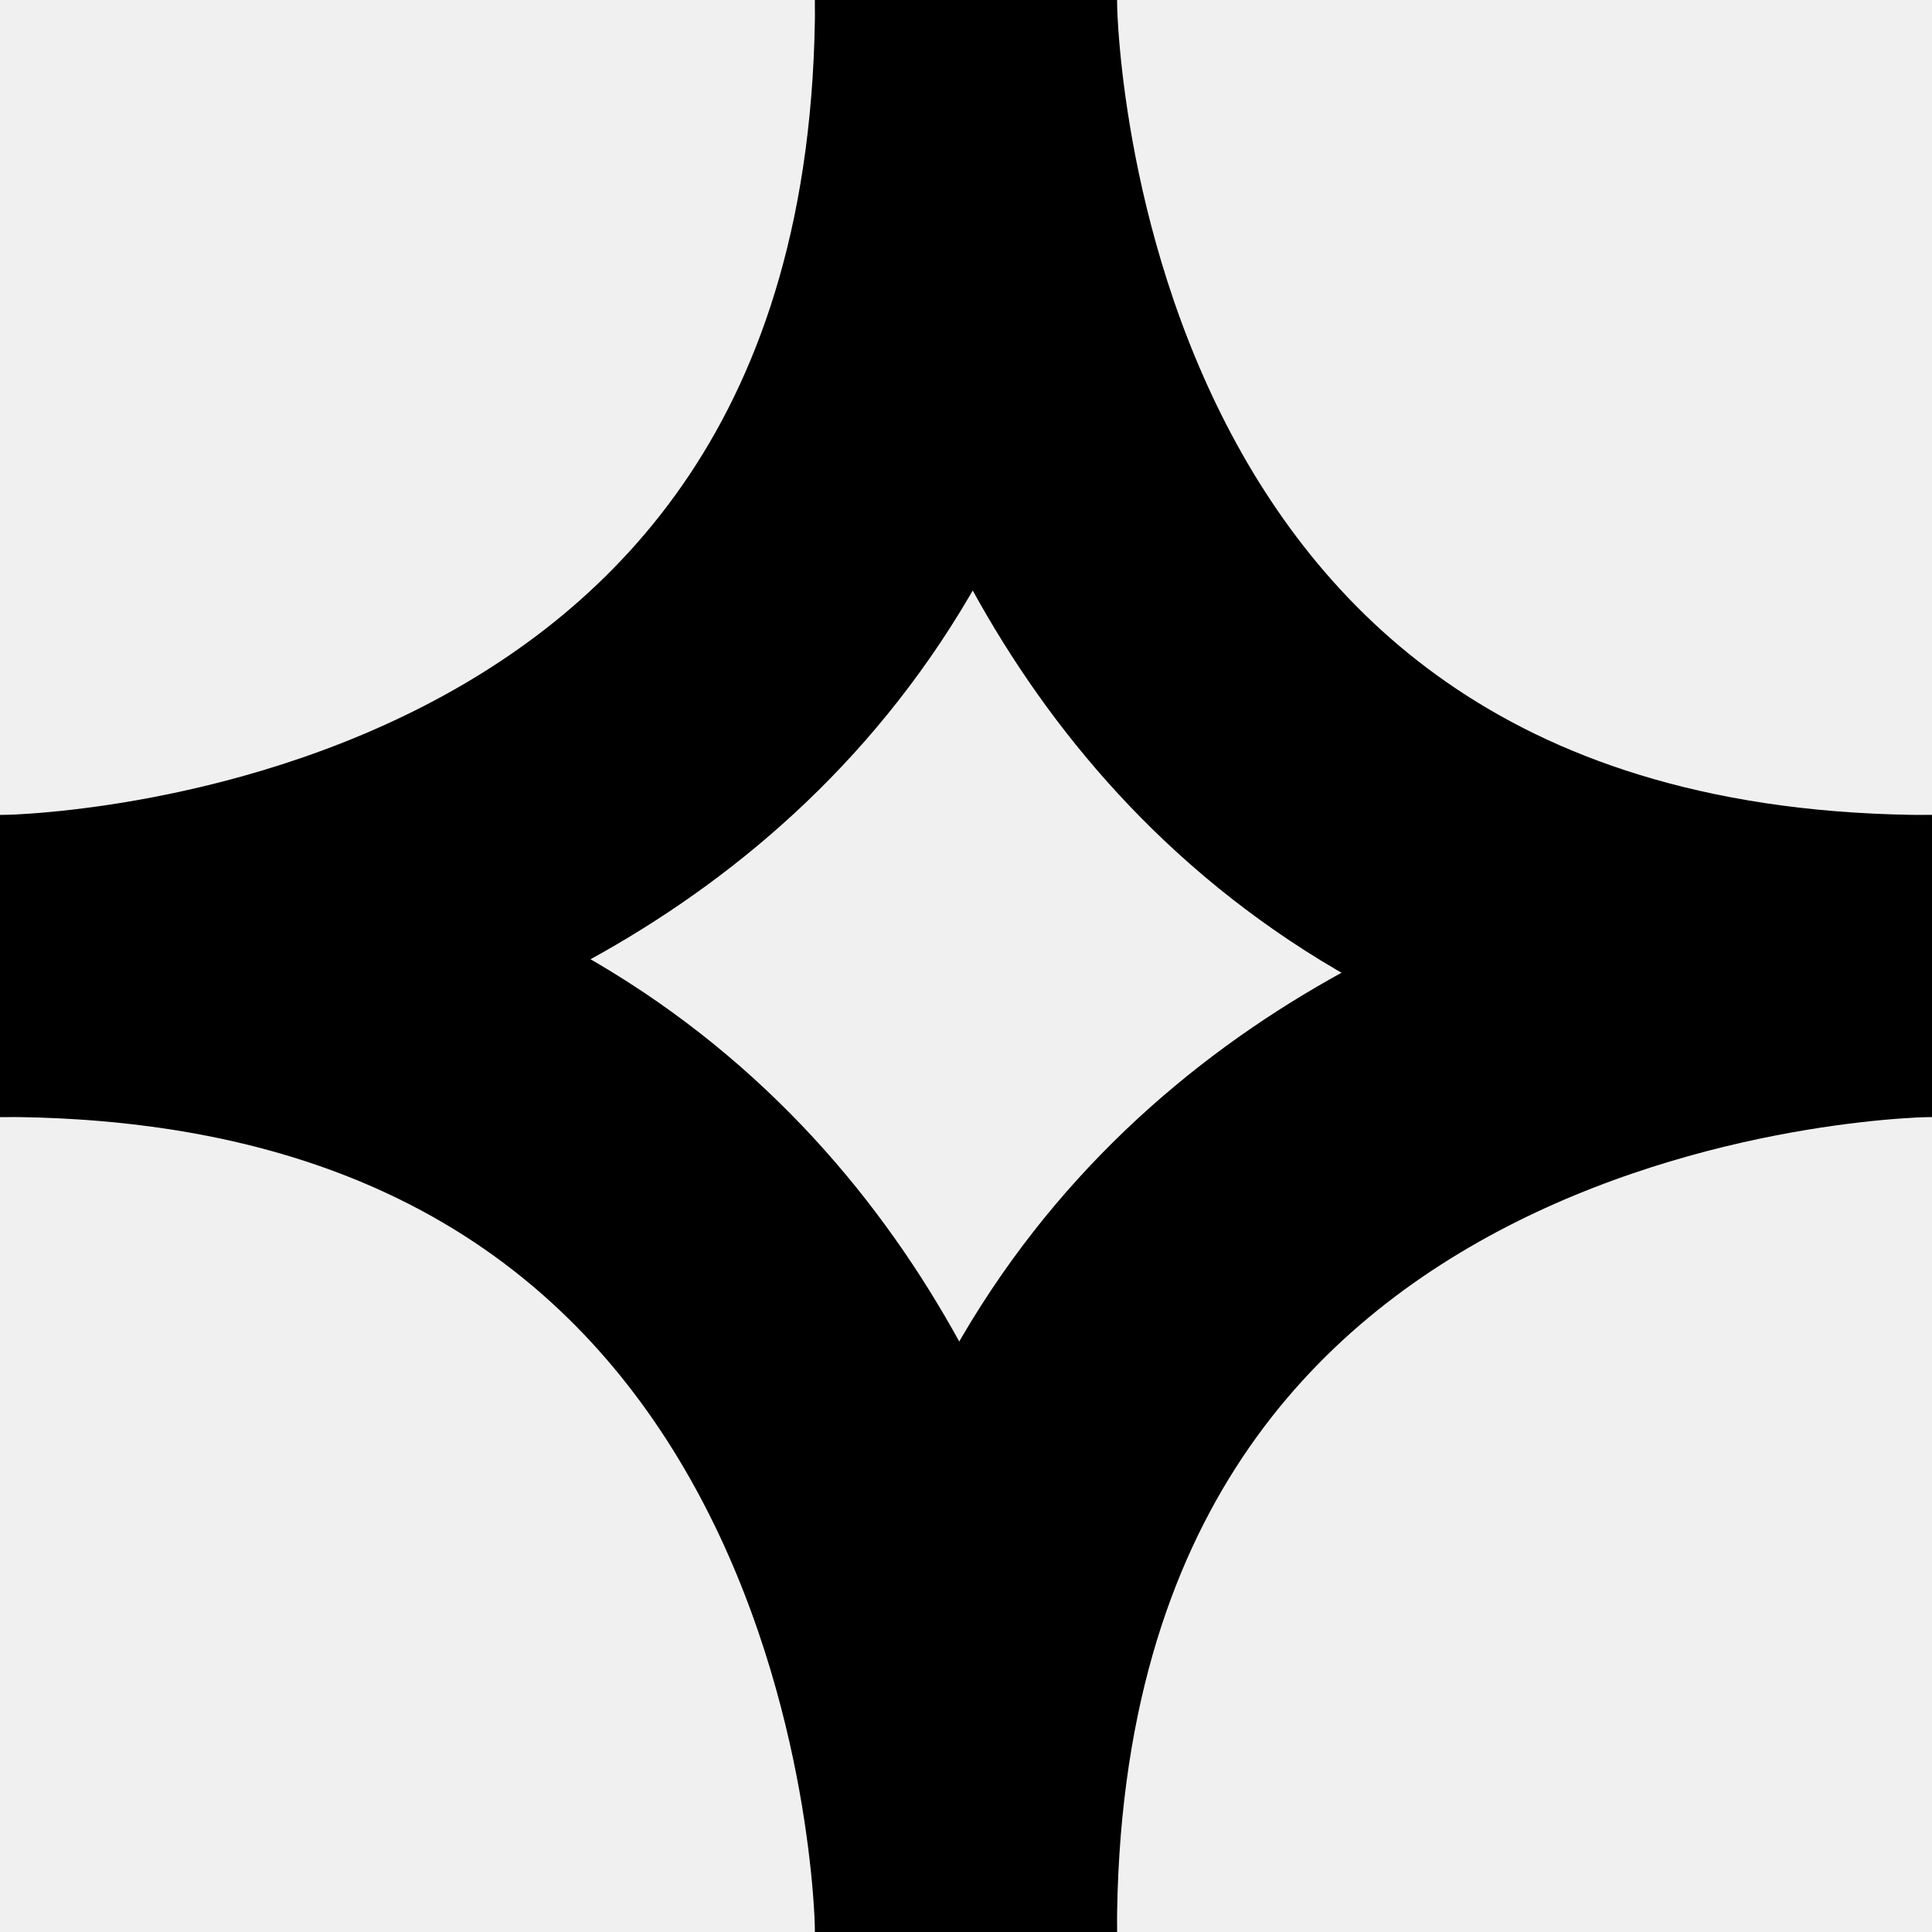
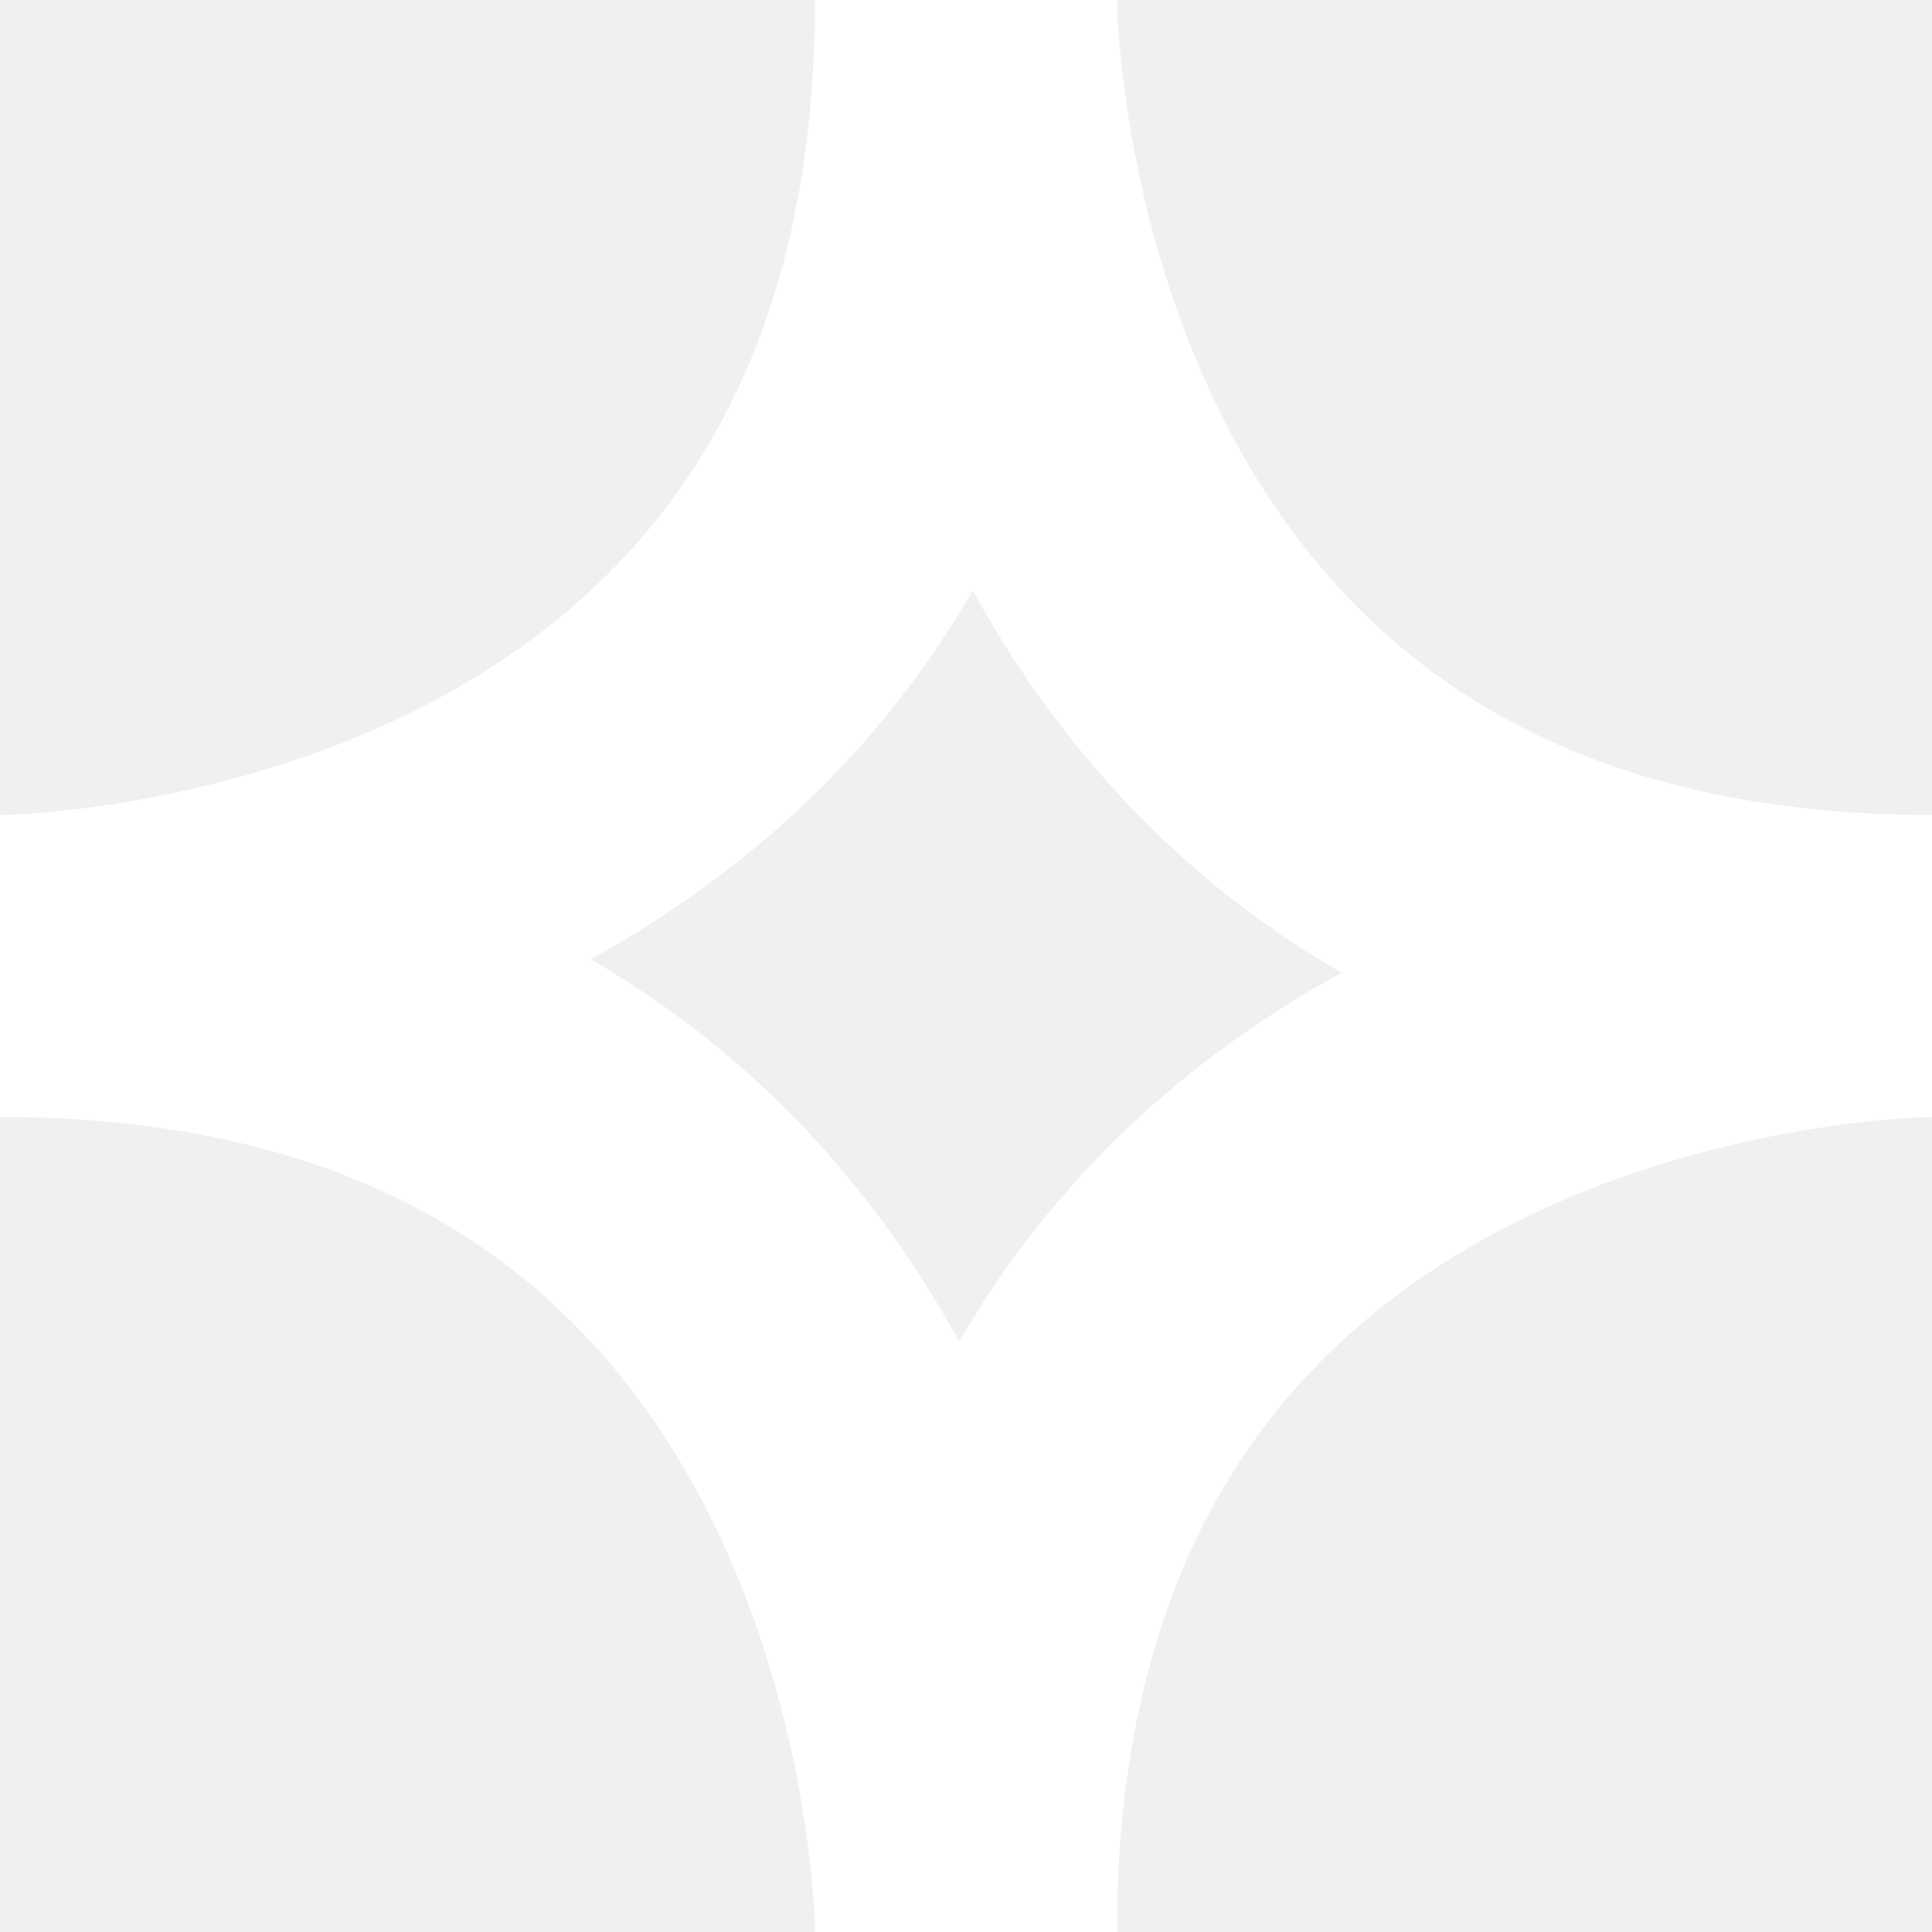
<svg xmlns="http://www.w3.org/2000/svg" width="128" height="128" viewBox="0 0 33.867 33.867" version="1.1" id="svg8">
  <defs id="defs2" />
  <g id="layer1" transform="translate(0,-263.1333)">
-     <path style="fill:none;fill-rule:evenodd;stroke:#000000;stroke-width:5.292;stroke-linecap:butt;stroke-linejoin:miter;stroke-opacity:1;stroke-miterlimit:4;stroke-dasharray:none" d="m 0,280.067 c 0,0 16.933,0 16.933,-16.933" id="path19" />
-     <path style="fill:none;fill-rule:evenodd;stroke:#000000;stroke-width:5.292;stroke-linecap:butt;stroke-linejoin:miter;stroke-miterlimit:4;stroke-dasharray:none;stroke-opacity:1" d="m 16.933,263.133 c 0,0 0,16.933 16.933,16.933" id="path19-3" />
-     <path style="fill:none;fill-rule:evenodd;stroke:#000000;stroke-width:5.292;stroke-linecap:butt;stroke-linejoin:miter;stroke-miterlimit:4;stroke-dasharray:none;stroke-opacity:1" d="m 33.867,280.067 c 0,0 -16.933,0 -16.933,16.933" id="path19-3-6" />
-     <path style="fill:none;fill-rule:evenodd;stroke:#000000;stroke-width:5.292;stroke-linecap:butt;stroke-linejoin:miter;stroke-miterlimit:4;stroke-dasharray:none;stroke-opacity:1" d="m 16.933,297 c 0,0 0,-16.933 -16.933,-16.933" id="path19-3-6-7" />
+     <path style="fill:none;fill-rule:evenodd;stroke:#ffffff;stroke-width:5.292;stroke-linecap:butt;stroke-linejoin:miter;stroke-opacity:1;stroke-miterlimit:4;stroke-dasharray:none" d="m 0,280.067 c 0,0 16.933,0 16.933,-16.933" id="path19" />
+     <path style="fill:none;fill-rule:evenodd;stroke:#ffffff;stroke-width:5.292;stroke-linecap:butt;stroke-linejoin:miter;stroke-miterlimit:4;stroke-dasharray:none;stroke-opacity:1" d="m 16.933,263.133 c 0,0 0,16.933 16.933,16.933" id="path19-3" />
+     <path style="fill:none;fill-rule:evenodd;stroke:#ffffff;stroke-width:5.292;stroke-linecap:butt;stroke-linejoin:miter;stroke-miterlimit:4;stroke-dasharray:none;stroke-opacity:1" d="m 33.867,280.067 c 0,0 -16.933,0 -16.933,16.933" id="path19-3-6" />
+     <path style="fill:none;fill-rule:evenodd;stroke:#ffffff;stroke-width:5.292;stroke-linecap:butt;stroke-linejoin:miter;stroke-miterlimit:4;stroke-dasharray:none;stroke-opacity:1" d="m 16.933,297 c 0,0 0,-16.933 -16.933,-16.933" id="path19-3-6-7" />
  </g>
</svg>
